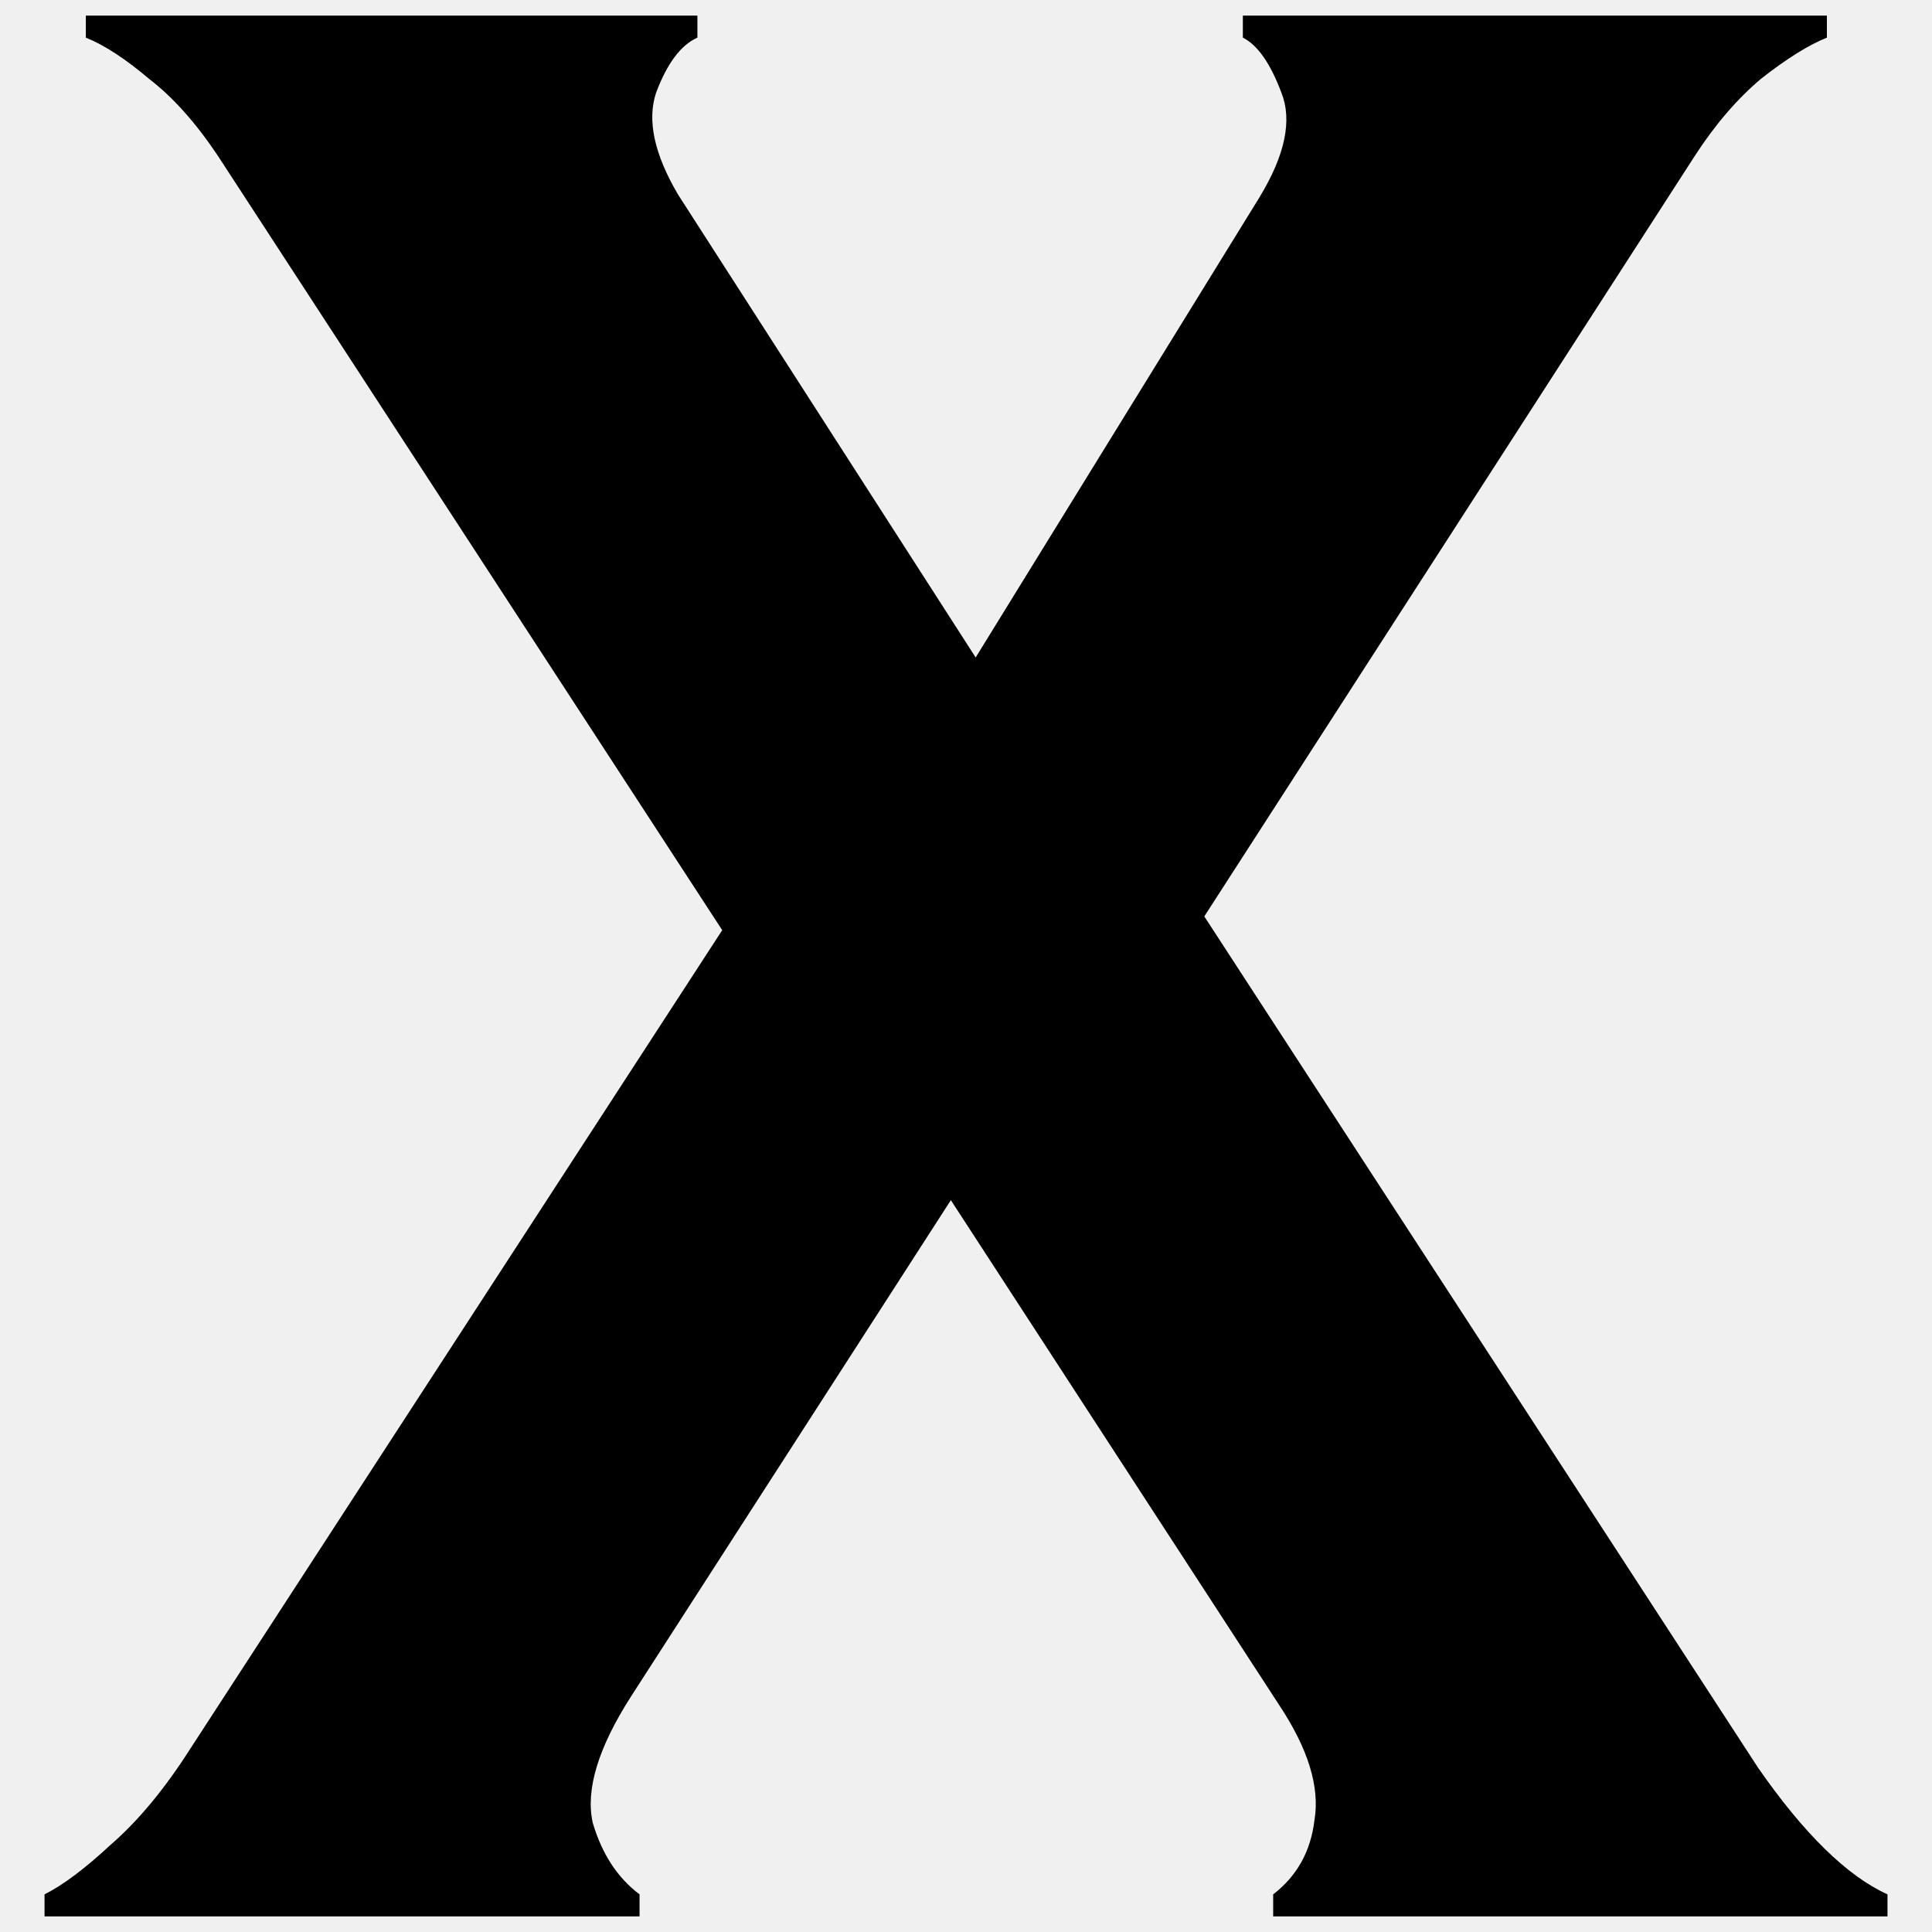
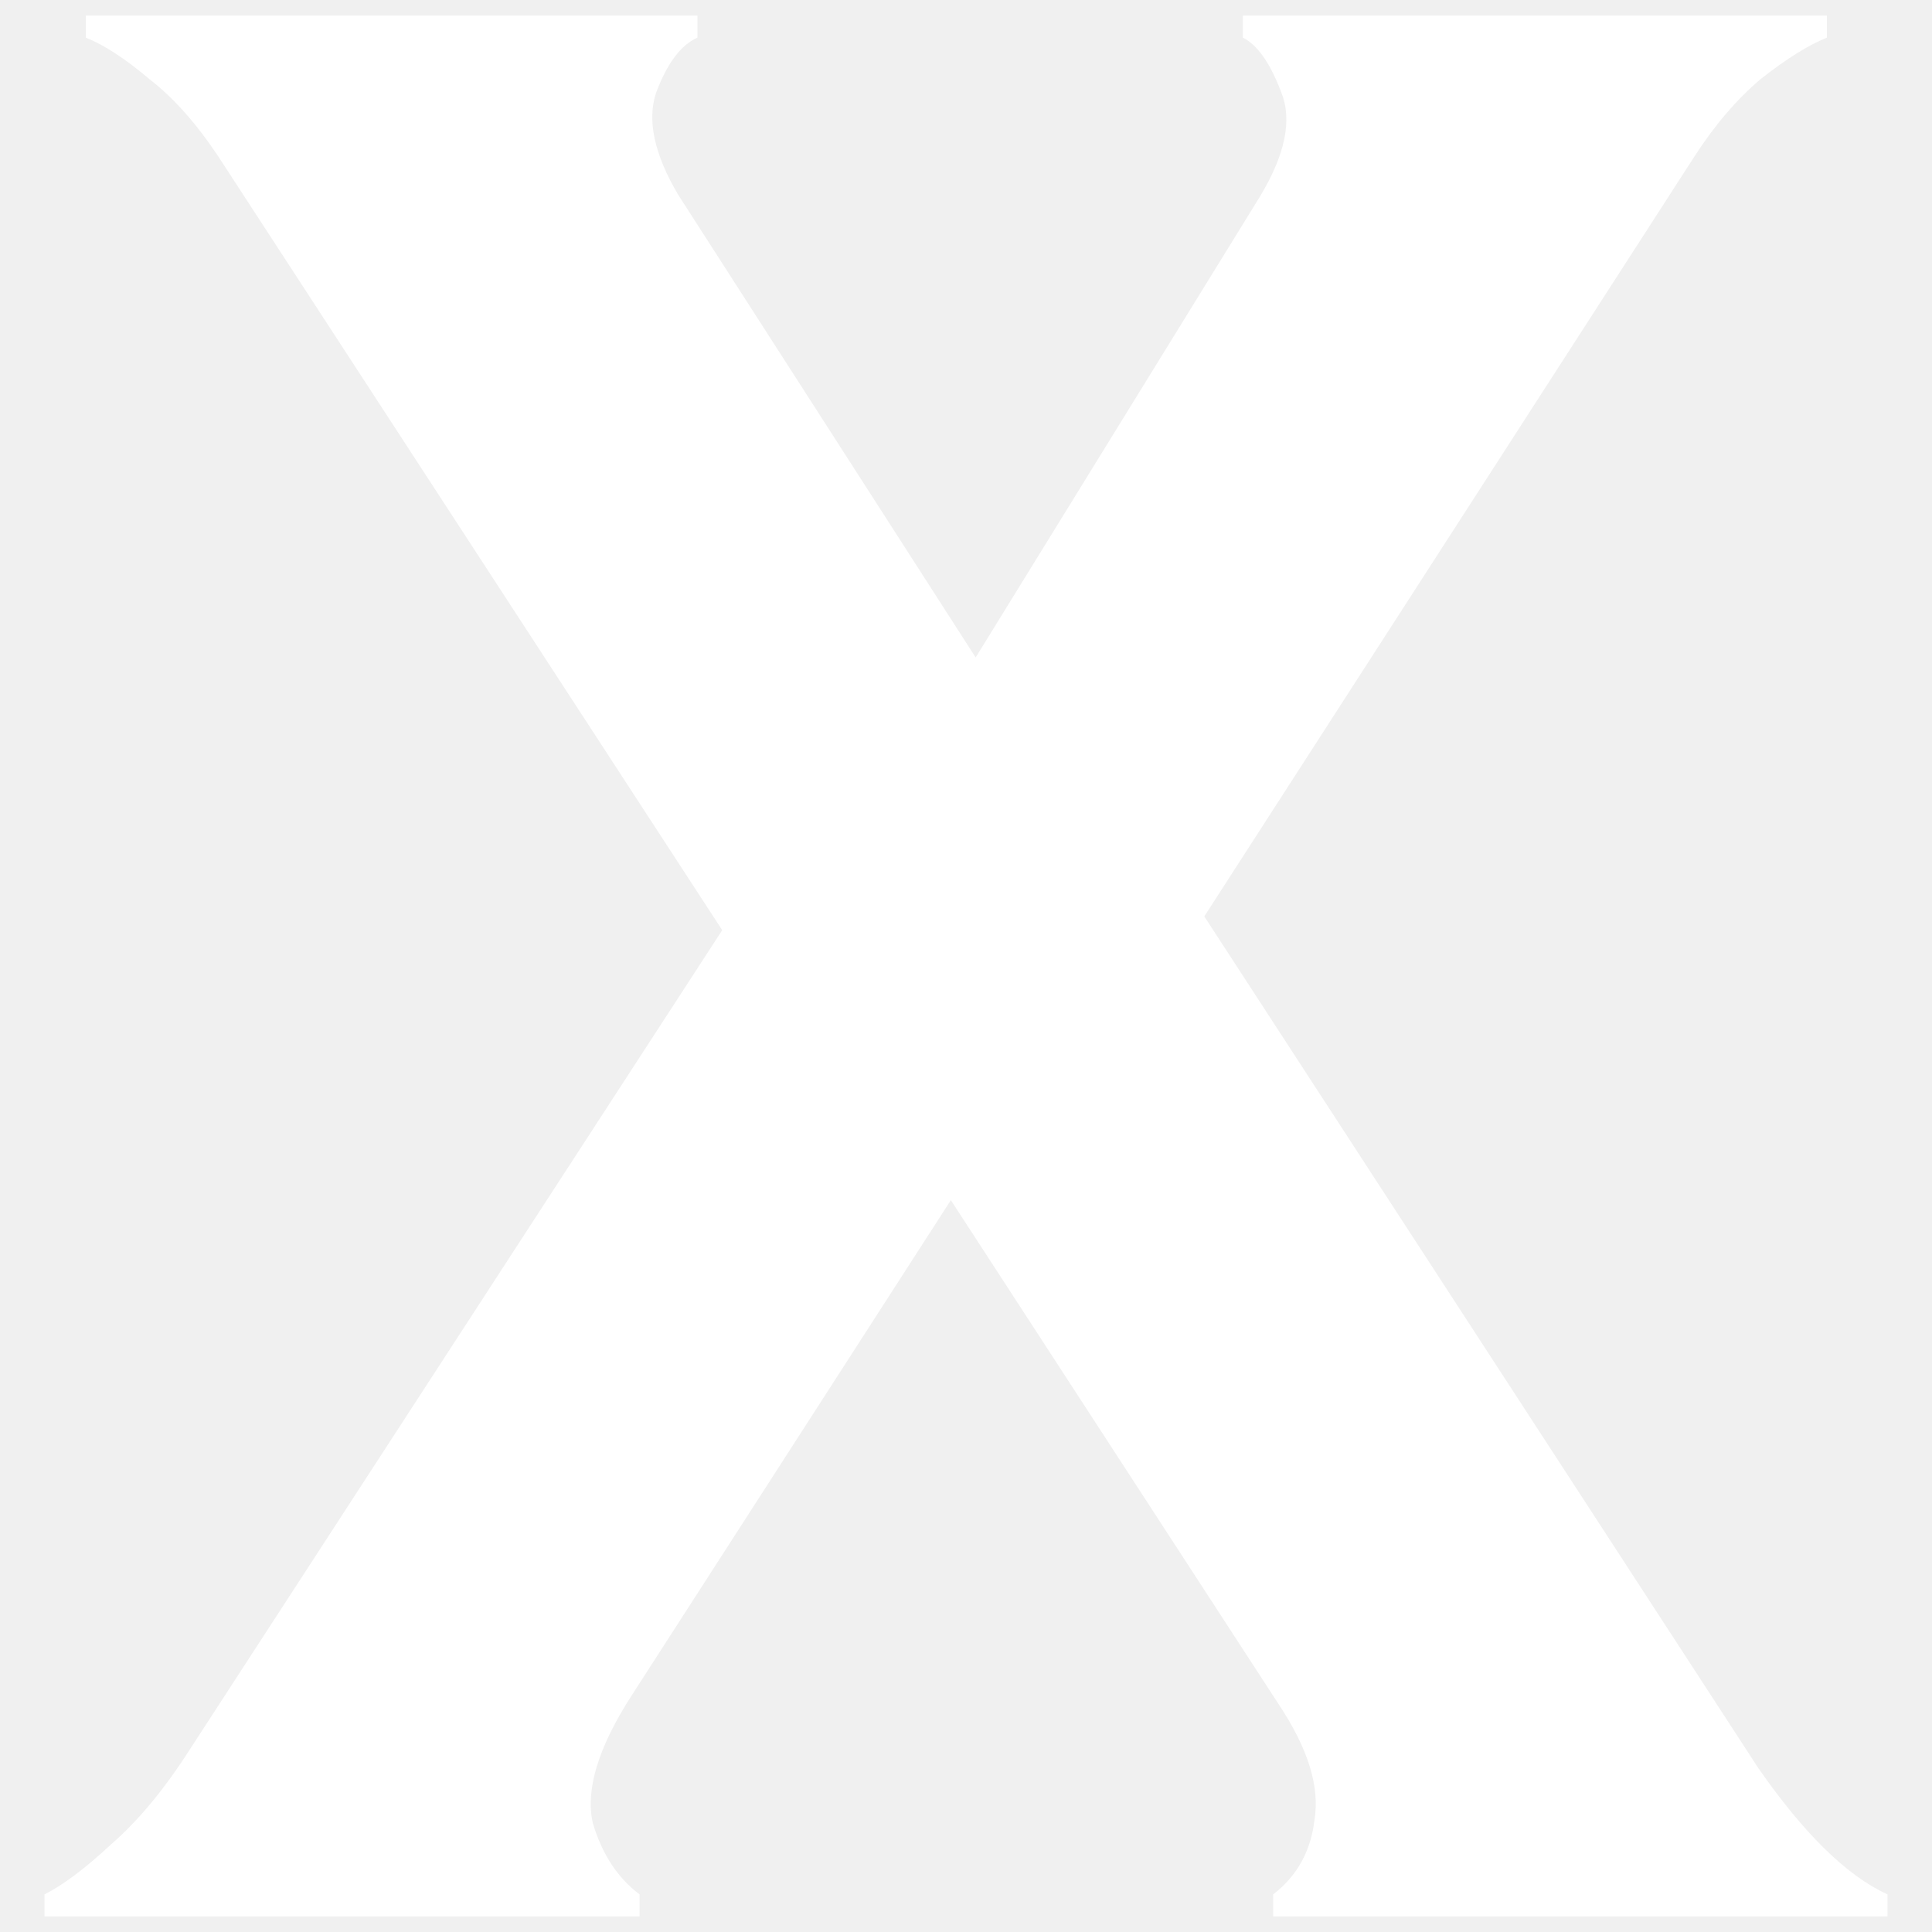
<svg xmlns="http://www.w3.org/2000/svg" width="100" height="100" fill="none" viewBox="0 0 100 100">
-   <path fill="#000" d="M90.994 91.493q3.564 5.133 6.702 6.559v1.14H65.899v-1.14q1.853-1.425 2.138-3.85.429-2.566-1.853-5.989L49.216 62.12l-16.54 25.666q-2.567 3.992-1.996 6.559.713 2.424 2.423 3.707v1.14H2.305v-1.14q1.425-.712 3.422-2.567 2.139-1.853 4.135-4.99l27.52-42.349L11.287 8.08Q9.576 5.513 7.723 4.087q-1.854-1.569-3.28-2.139V.808h31.655v1.14q-1.284.57-2.139 2.852-.712 2.139 1.14 5.276L50.5 34.03l14.687-23.812Q67.18 6.94 66.326 4.8q-.855-2.282-1.996-2.852V.808h30.23v1.14q-1.426.57-3.422 2.139-1.854 1.569-3.422 3.992L62.334 47.433z" />
+   <path fill="#fff" d="M90.994 91.493q3.564 5.133 6.702 6.559v1.14H65.899v-1.14q1.853-1.425 2.138-3.85.429-2.566-1.853-5.989L49.216 62.12l-16.54 25.666q-2.567 3.992-1.996 6.559.713 2.424 2.423 3.707v1.14H2.305v-1.14q1.425-.712 3.422-2.567 2.139-1.853 4.135-4.99l27.52-42.349L11.287 8.08Q9.576 5.513 7.723 4.087q-1.854-1.569-3.28-2.139V.808h31.655v1.14q-1.284.57-2.139 2.852-.712 2.139 1.14 5.276L50.5 34.03l14.687-23.812Q67.18 6.94 66.326 4.8q-.855-2.282-1.996-2.852V.808h30.23v1.14q-1.426.57-3.422 2.139-1.854 1.569-3.422 3.992L62.334 47.433z" />
</svg>
